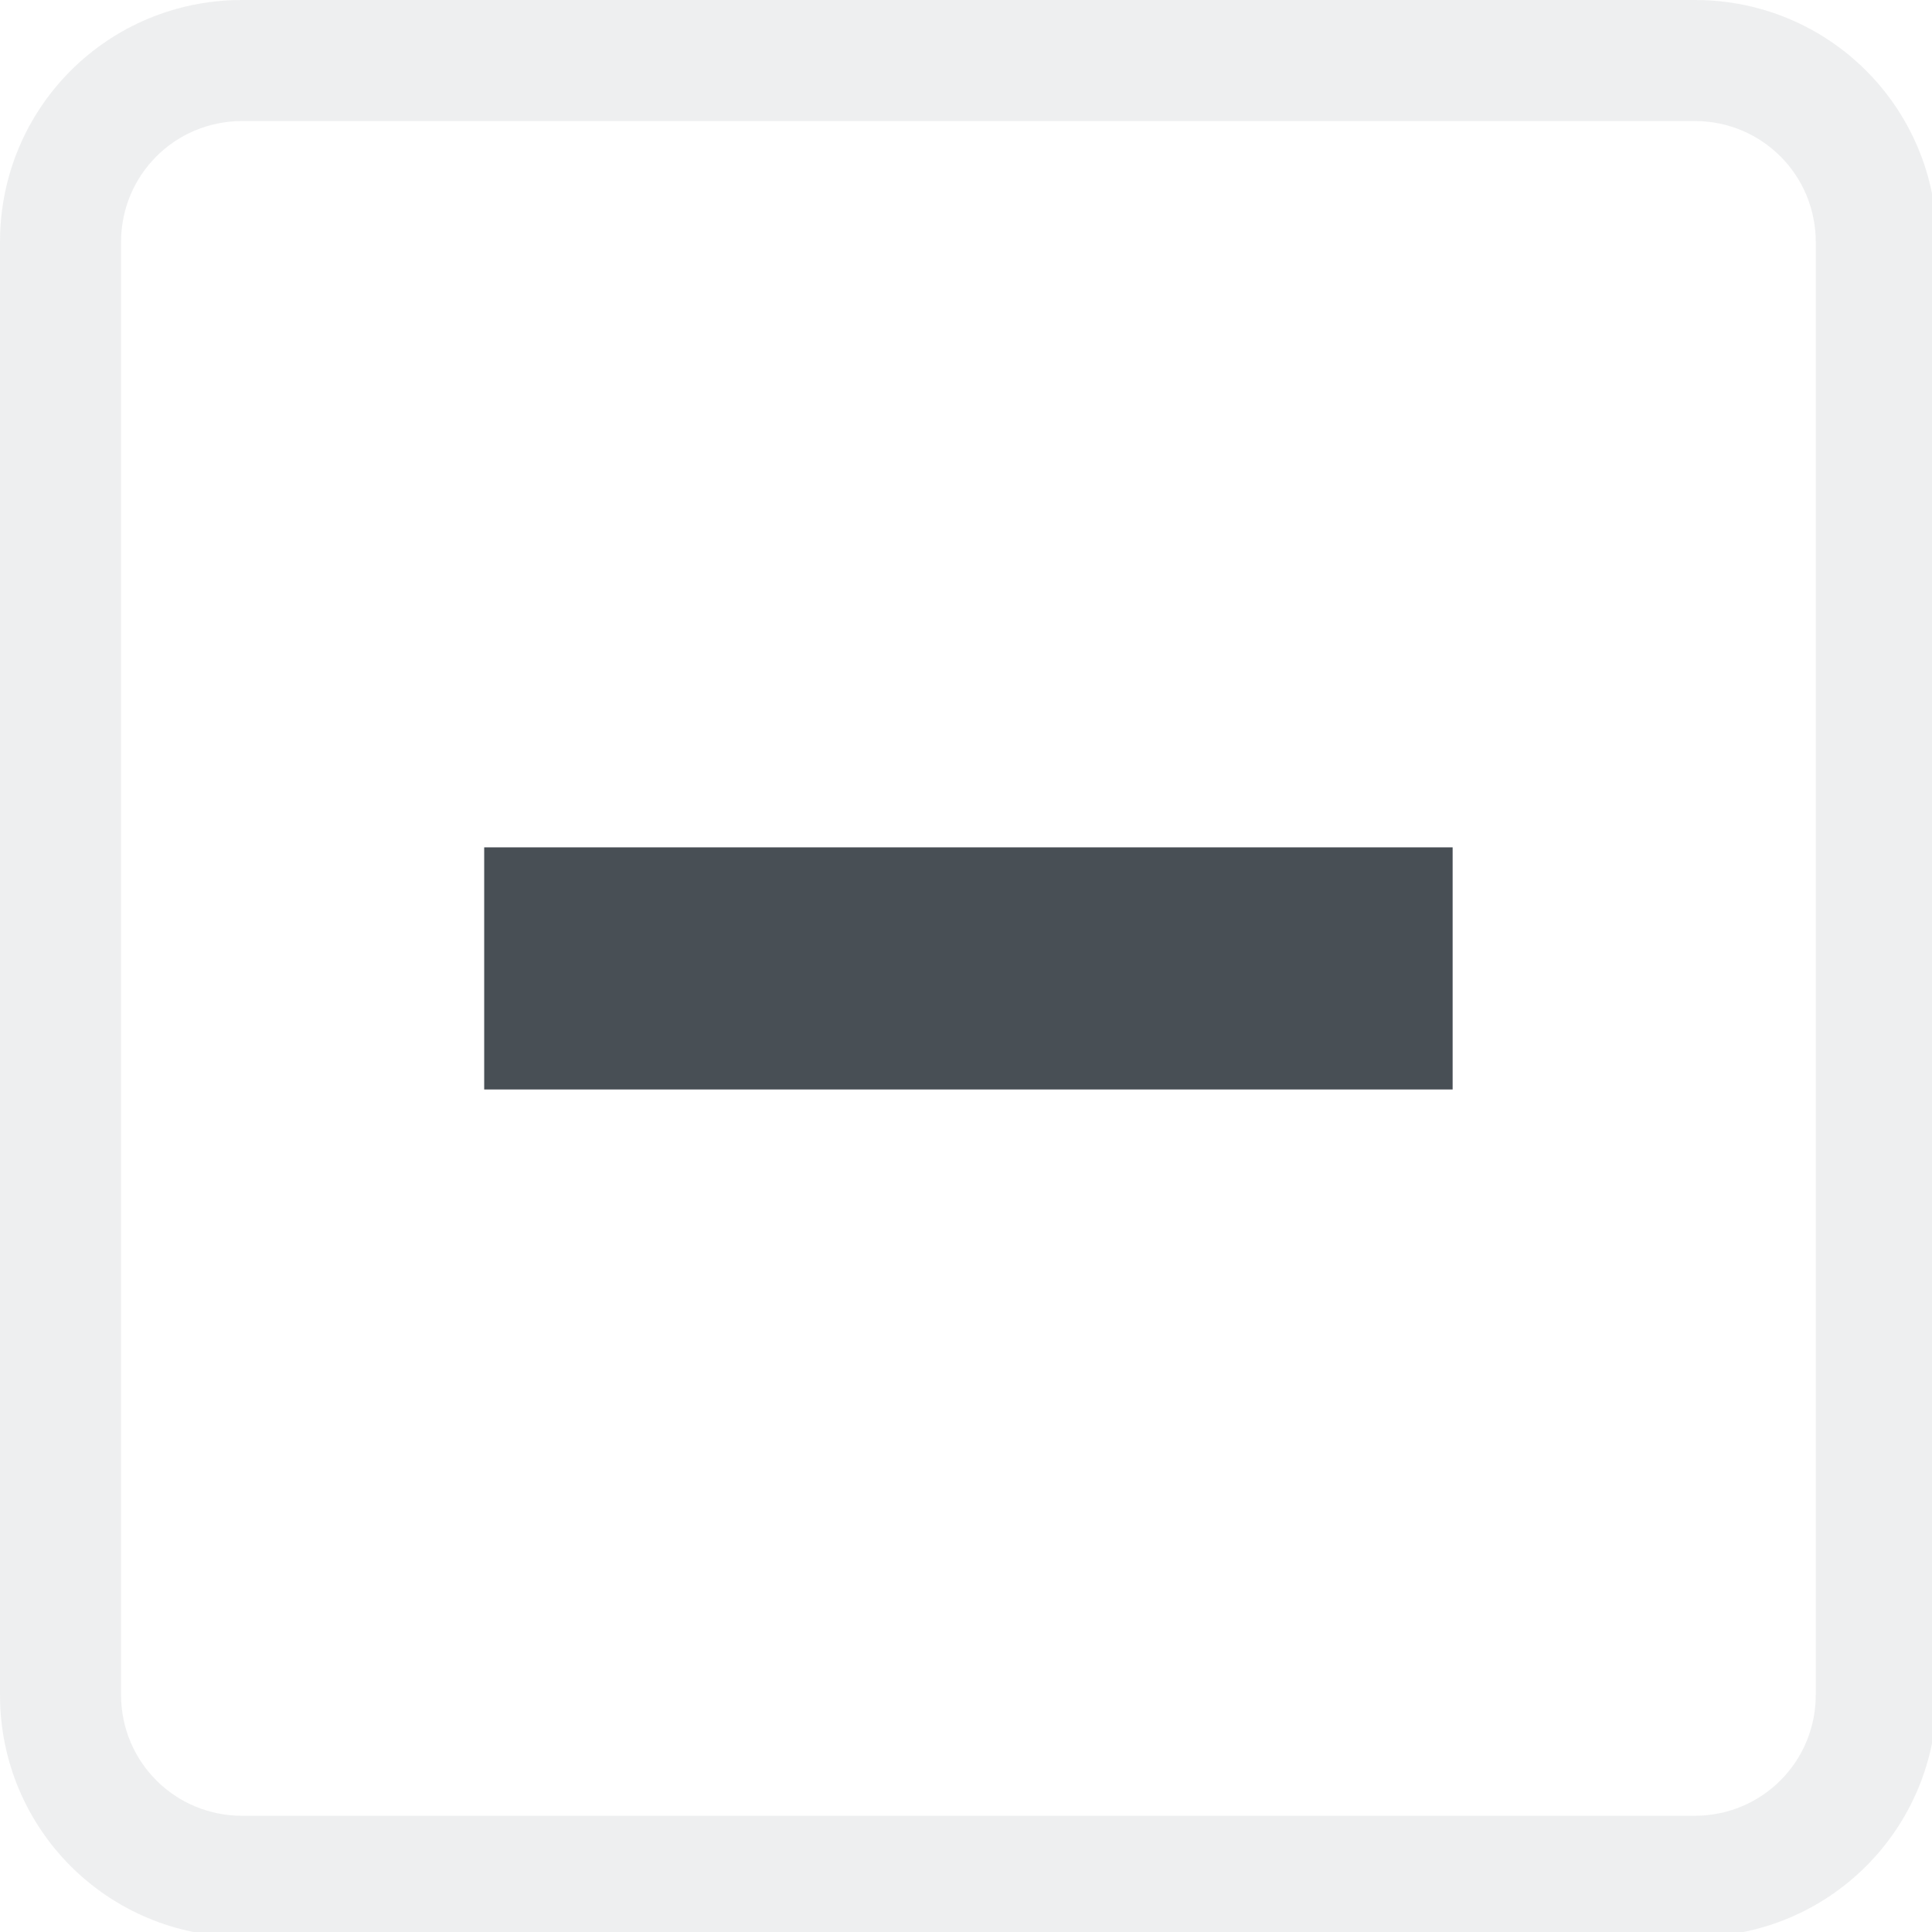
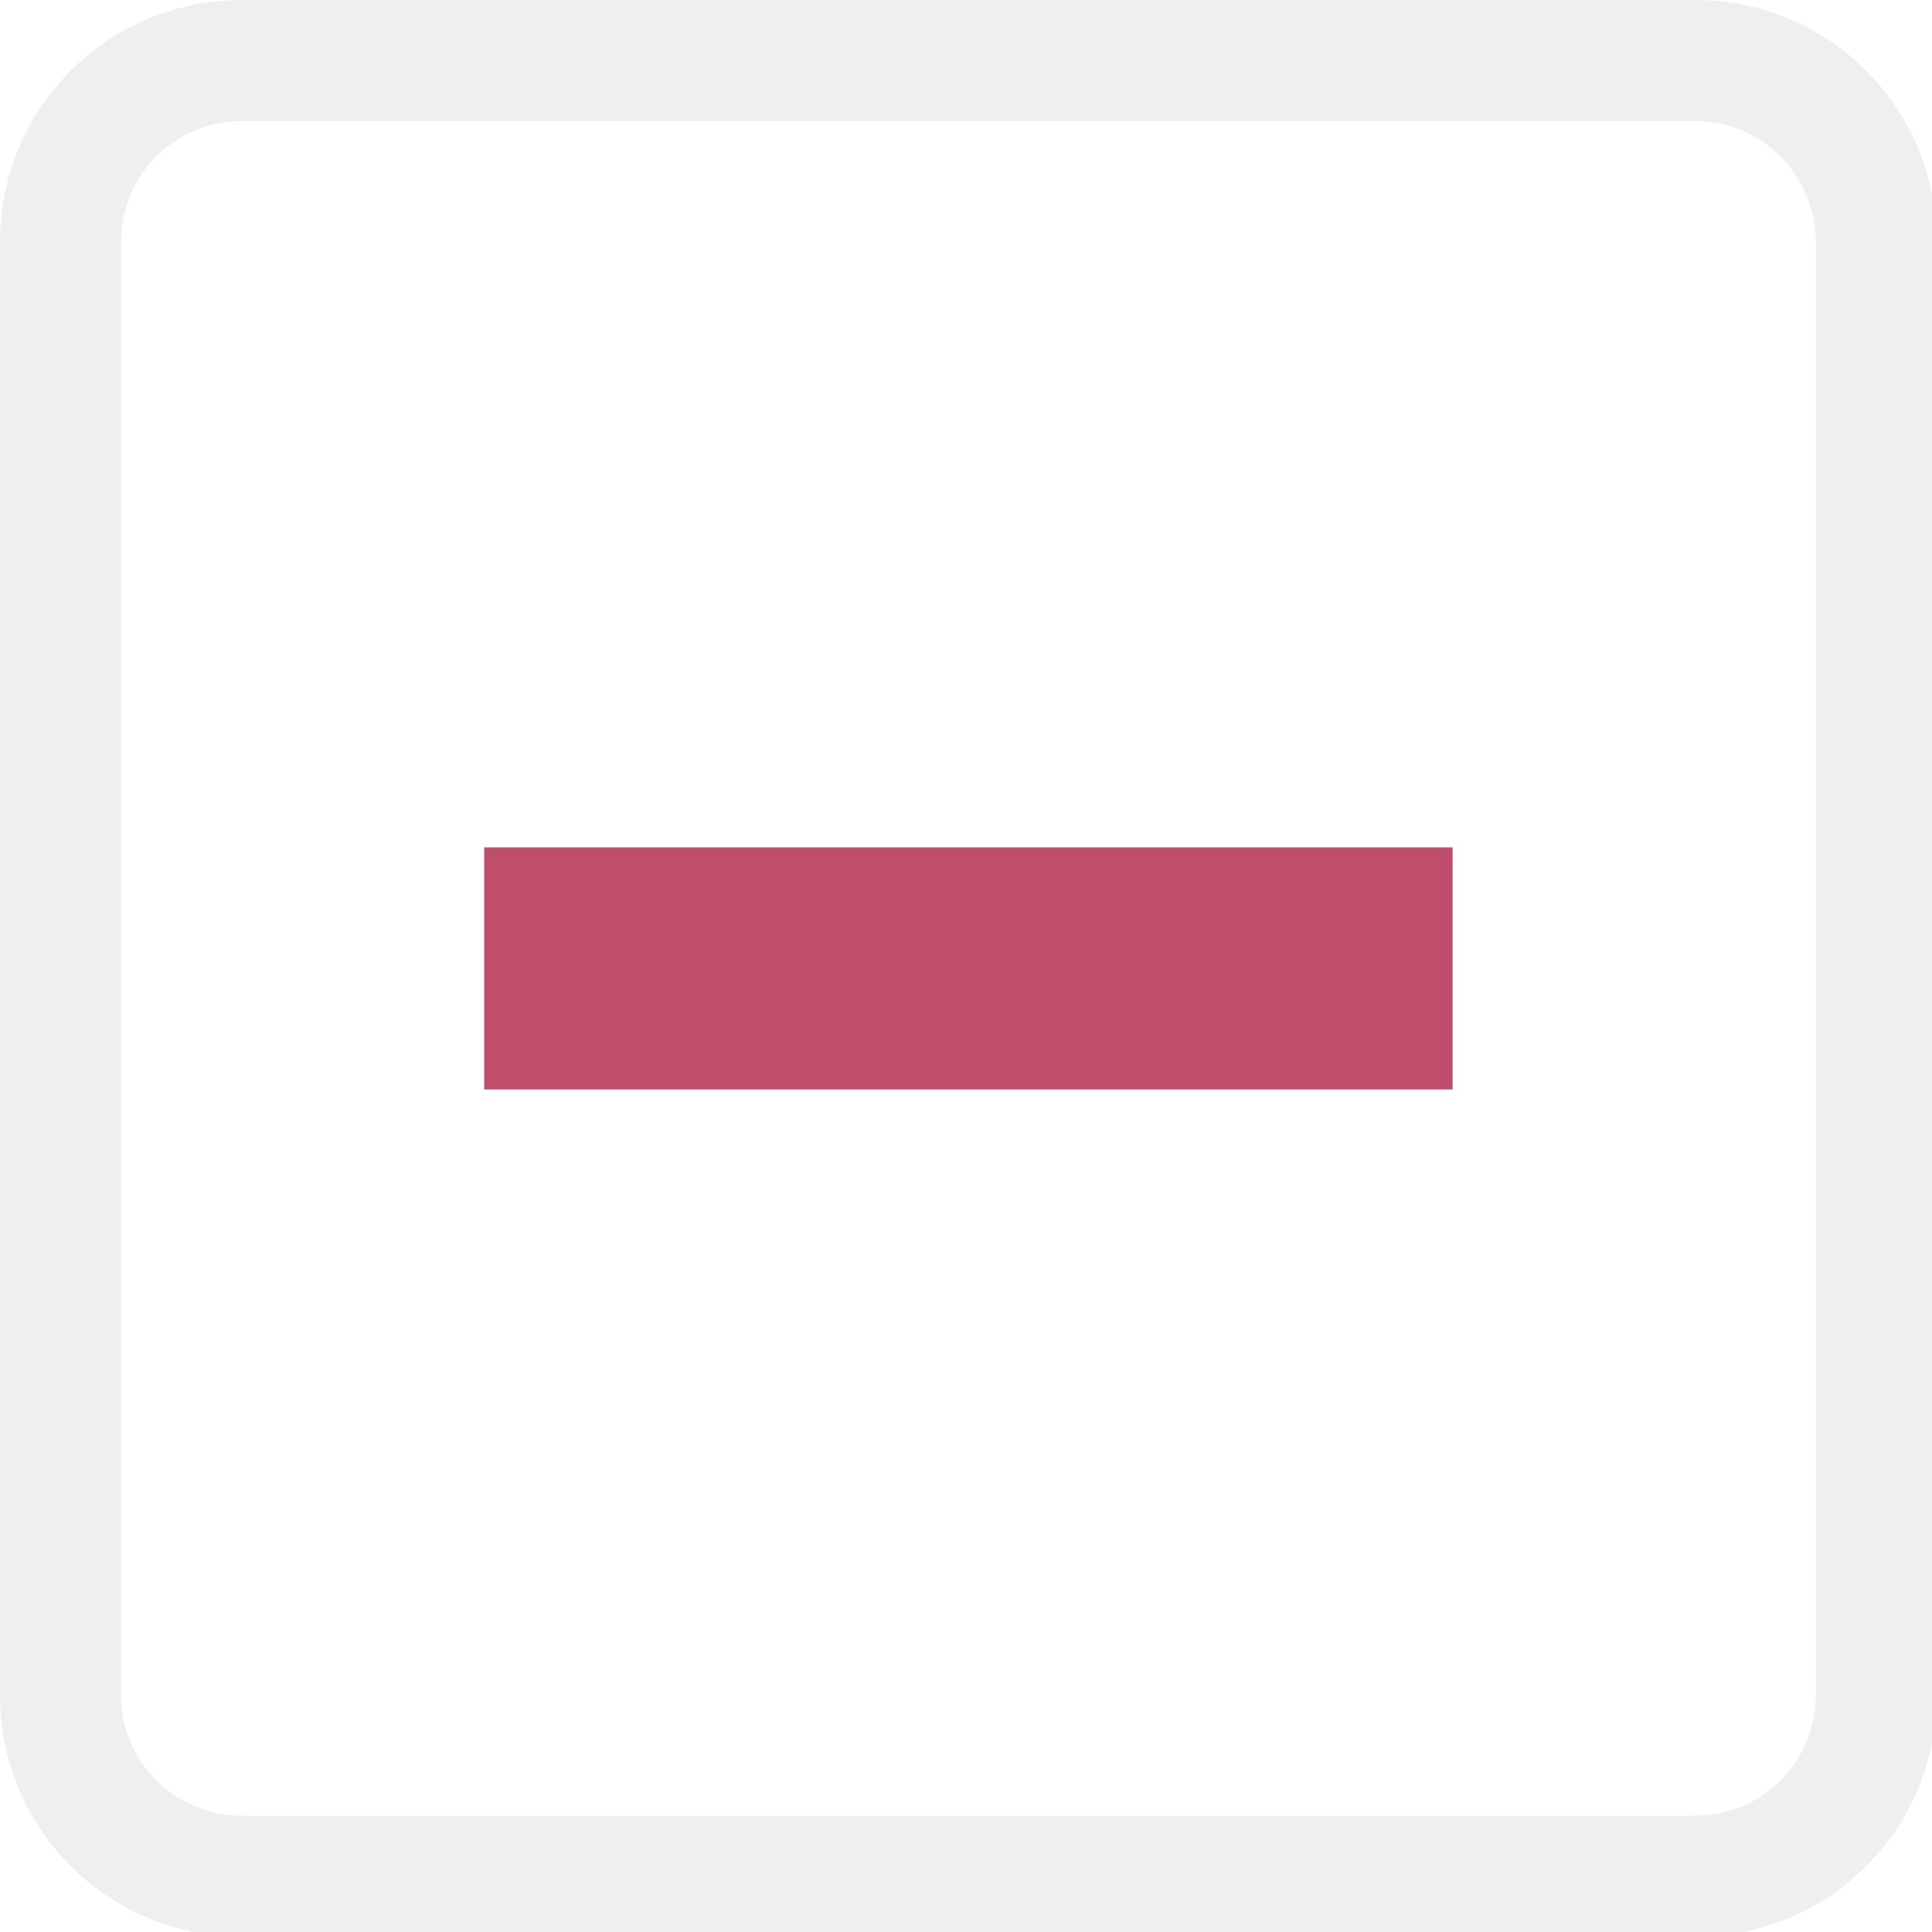
<svg xmlns="http://www.w3.org/2000/svg" width="133pt" height="133pt" viewBox="0 0 133 133" version="1.1">
  <g id="surface1">
    <path style=" stroke:none;fill-rule:nonzero;fill:#e3e4e7;fill-opacity:0.5;" d="M 16.668 0 C 7.422 0 0 7.422 0 16.668 L 0 116.668 C 0 125.91 7.422 133.332 16.668 133.332 L 116.668 133.332 C 125.91 133.332 133.332 125.91 133.332 116.668 L 133.332 16.668 C 133.332 7.422 125.91 0 116.668 0 Z M 16.668 8.332 L 116.668 8.332 C 121.289 8.332 125 12.043 125 16.668 L 125 116.668 C 125 121.289 121.289 125 116.668 125 L 16.668 125 C 12.043 125 8.332 121.289 8.332 116.668 L 8.332 16.668 C 8.332 12.043 12.043 8.332 16.668 8.332 Z M 16.668 8.332 " />
    <path style=" stroke:none;fill-rule:nonzero;fill:#e3e4e7;fill-opacity:0.15;" d="M 16.668 0 C 7.422 0 0 7.422 0 16.668 L 0 116.668 C 0 125.91 7.422 133.332 16.668 133.332 L 116.668 133.332 C 125.91 133.332 133.332 125.91 133.332 116.668 L 133.332 16.668 C 133.332 7.422 125.91 0 116.668 0 Z M 16.668 8.332 L 116.668 8.332 C 121.289 8.332 125 12.043 125 16.668 L 125 116.668 C 125 121.289 121.289 125 116.668 125 L 16.668 125 C 12.043 125 8.332 121.289 8.332 116.668 L 8.332 16.668 C 8.332 12.043 12.043 8.332 16.668 8.332 Z M 16.668 8.332 " />
-     <path style=" stroke:none;fill-rule:nonzero;fill:#484f55;fill-opacity:1;" d="M 33.332 58.332 L 100 58.332 L 100 75 L 33.332 75 Z M 33.332 58.332 " />
+     <path style=" stroke:none;fill-rule:nonzero;fill:#bf4e6d;fill-opacity:1;" d="M 33.332 58.332 L 100 58.332 L 100 75 L 33.332 75 Z M 33.332 58.332 " />
  </g>
</svg>
